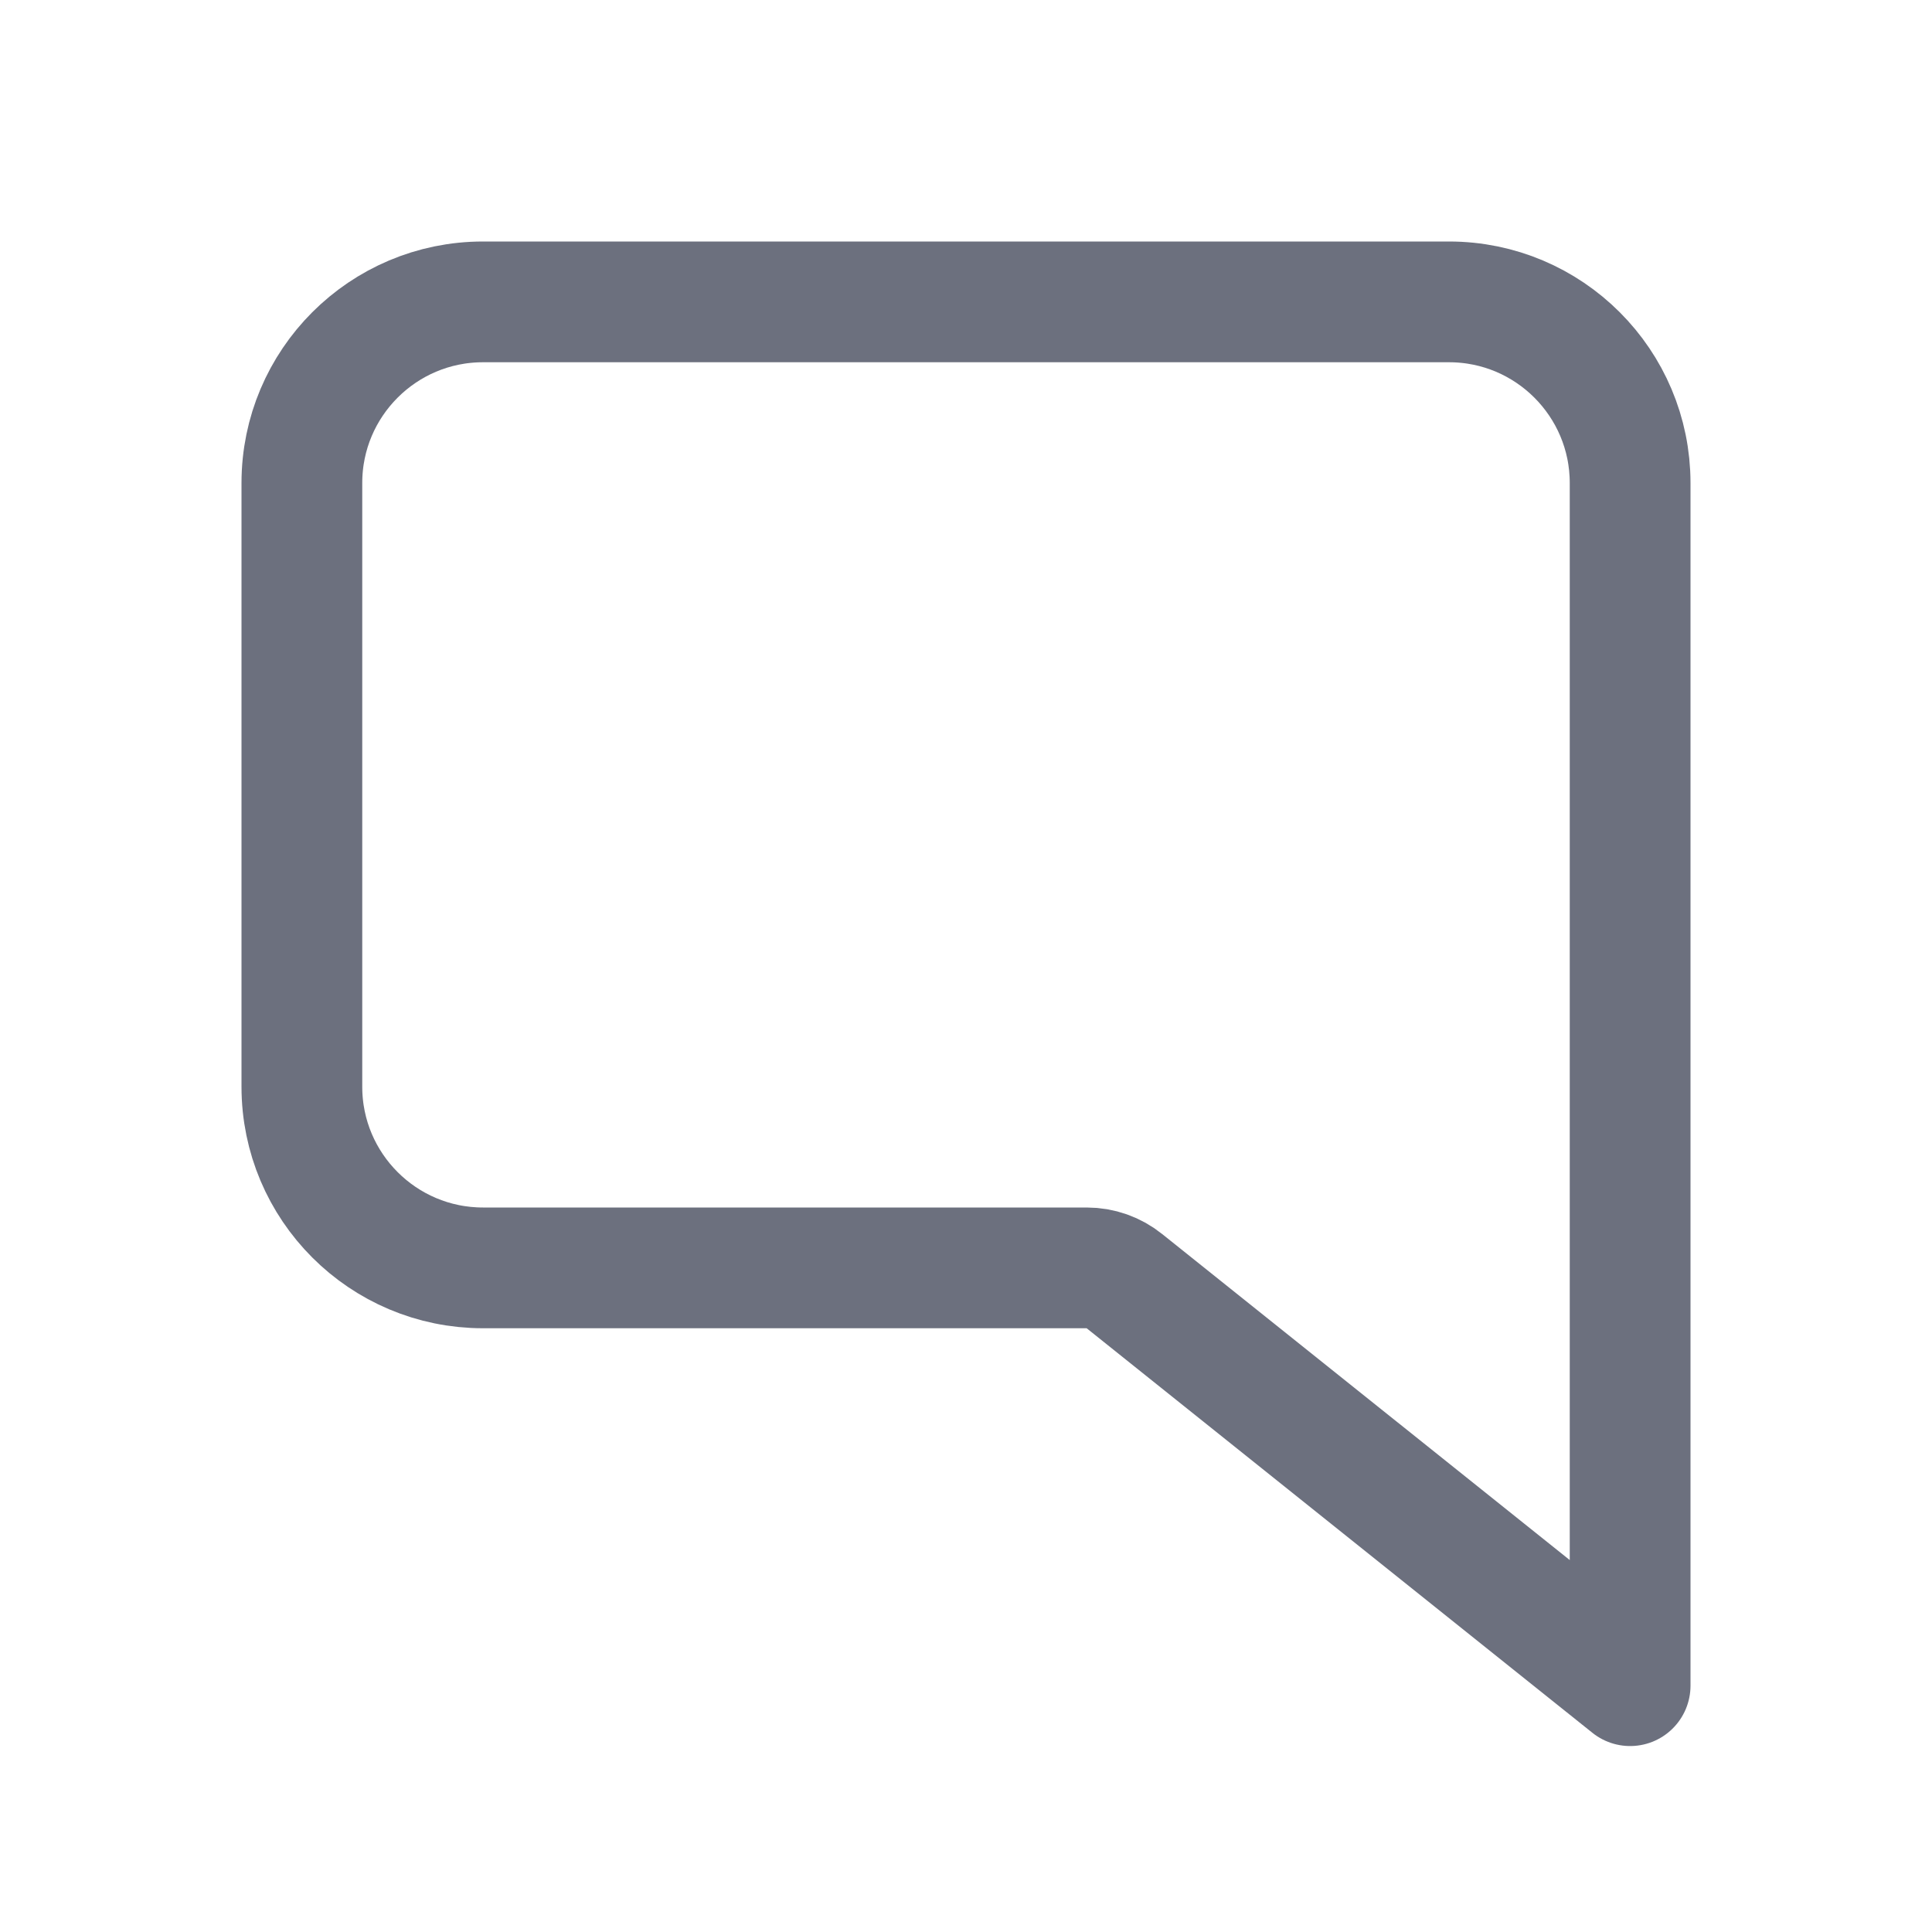
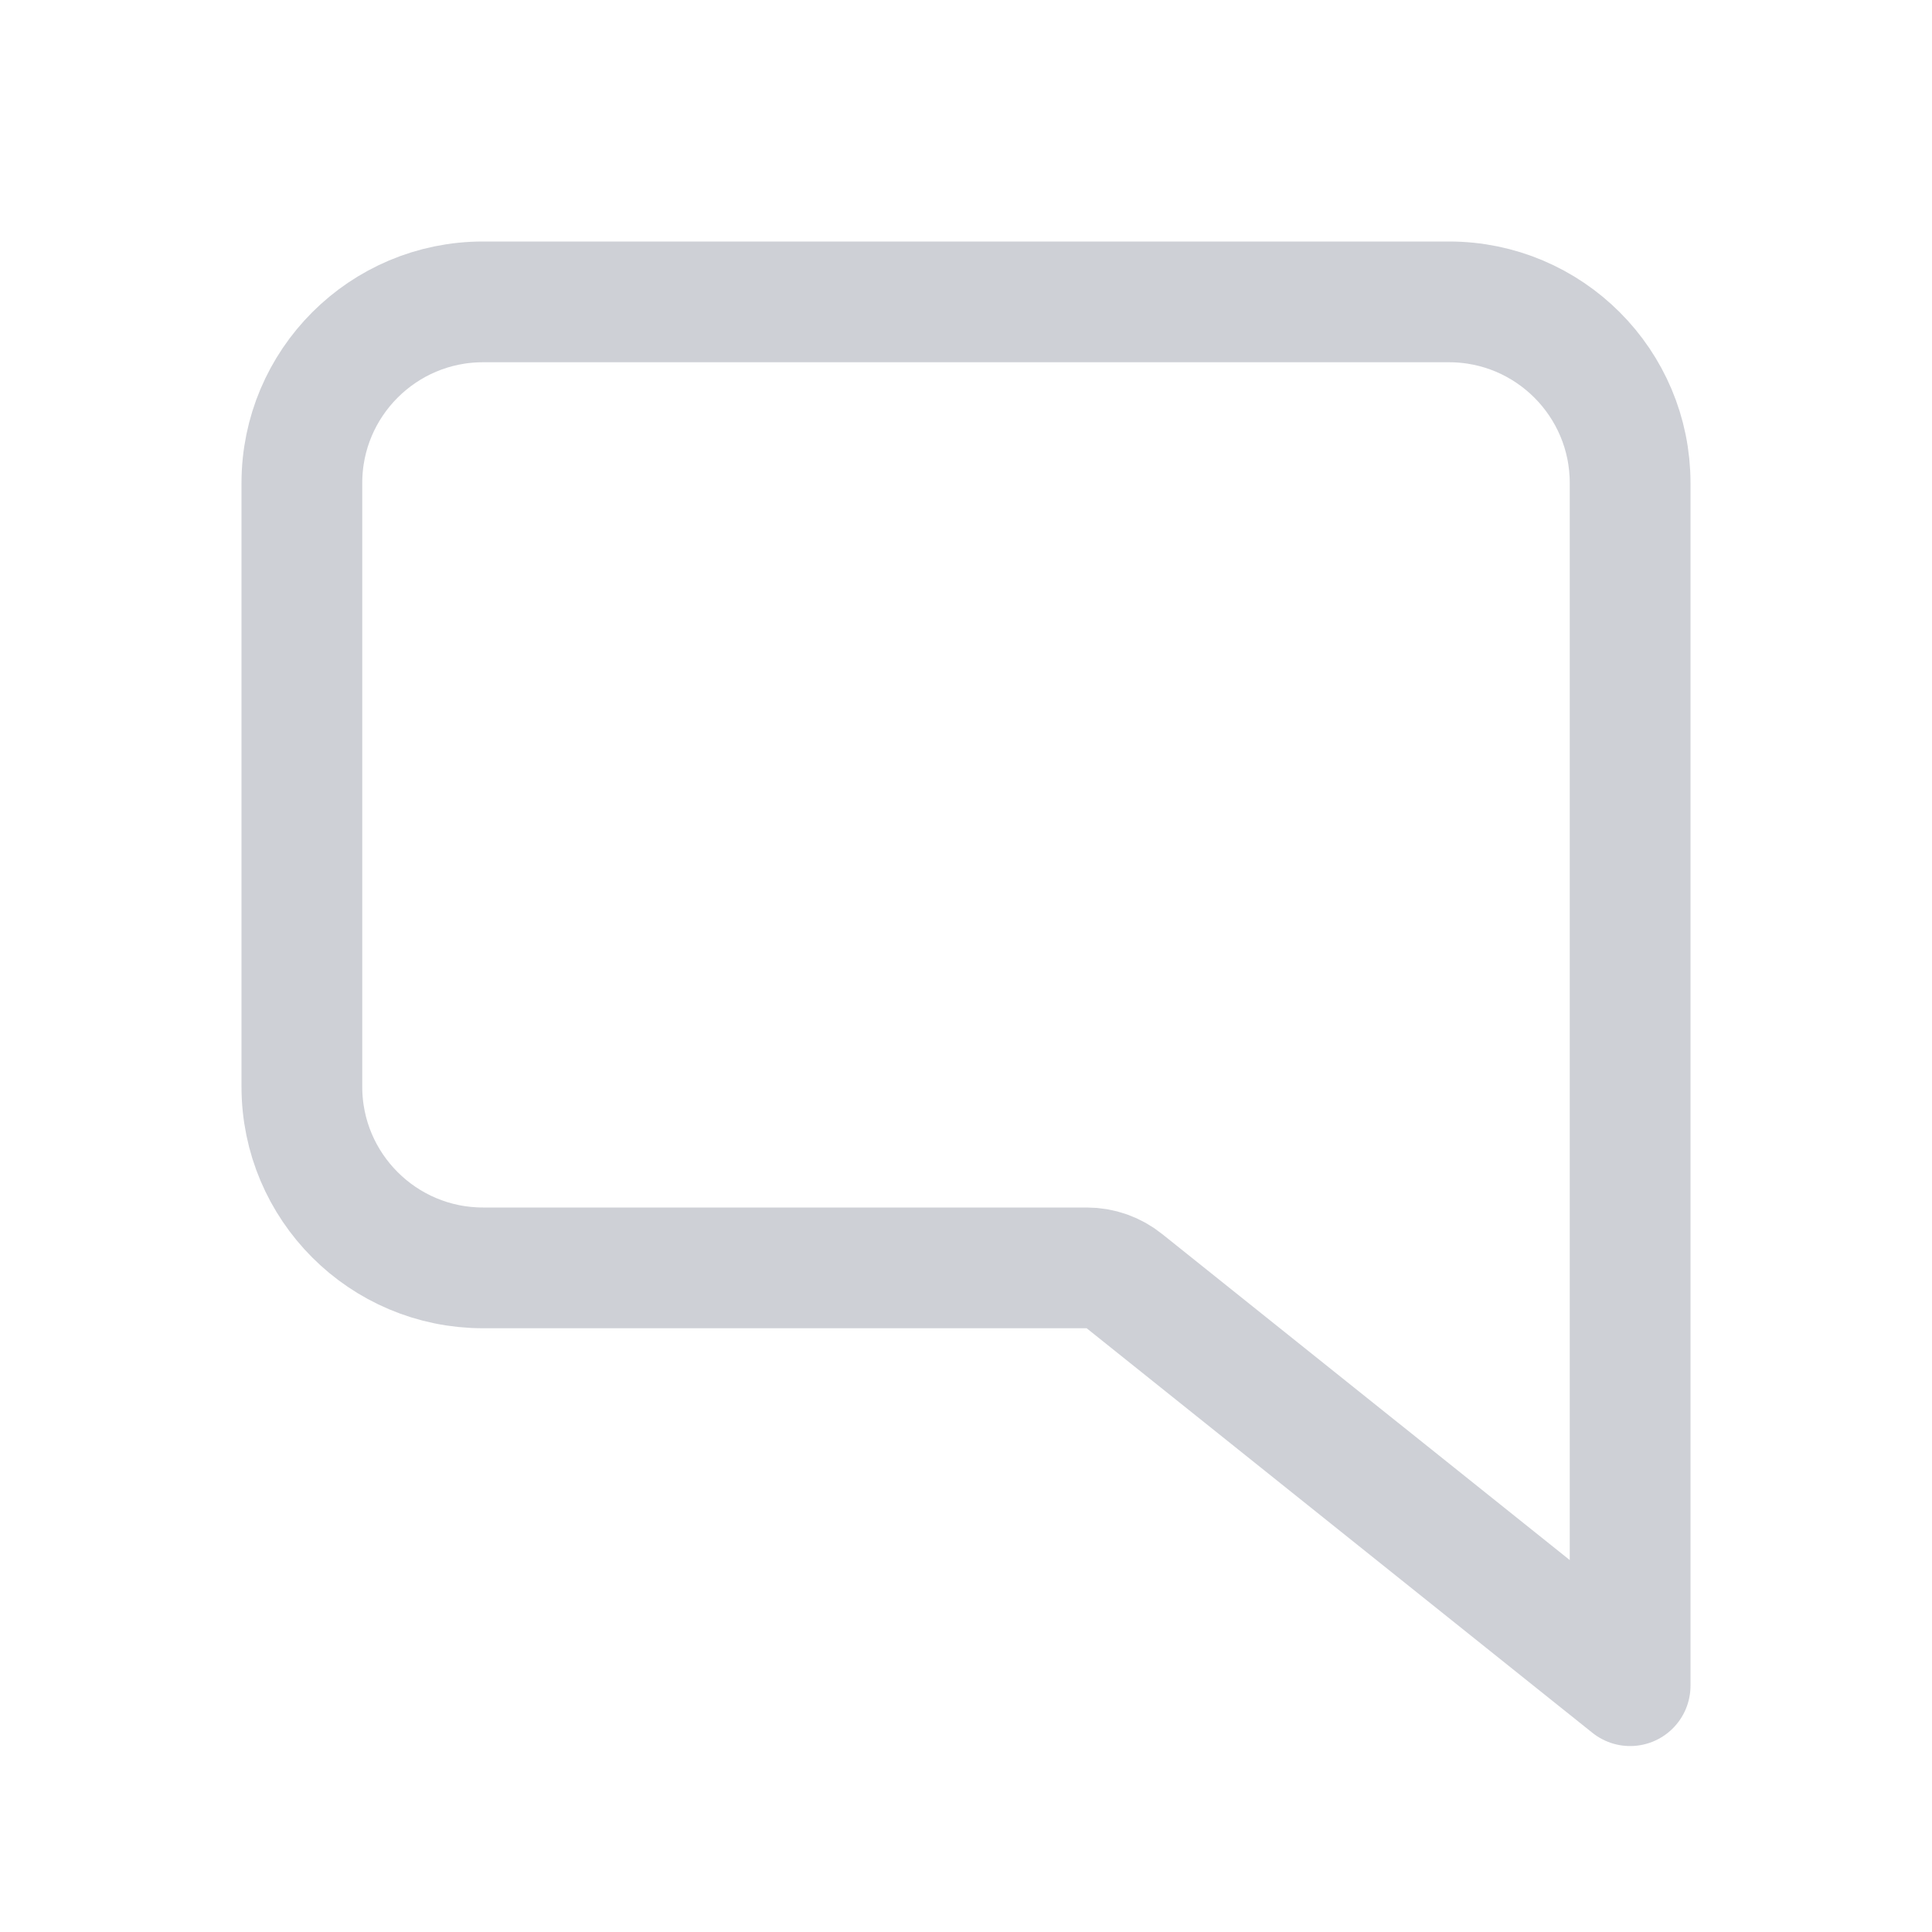
<svg xmlns="http://www.w3.org/2000/svg" width="16" height="16" viewBox="0 0 16 16" fill="none">
-   <path d="M9.312 10.61C9.224 10.539 9.114 10.5 9 10.5H4C3.172 10.5 2.5 9.828 2.5 9V4C2.5 3.172 3.172 2.5 4 2.5H12C12.828 2.5 13.5 3.172 13.5 4V13.96L9.312 10.61Z" stroke="#6C707E" stroke-linejoin="round" />
+   <path d="M9.312 10.61C9.224 10.539 9.114 10.5 9 10.5H4C3.172 10.5 2.5 9.828 2.5 9V4C2.5 3.172 3.172 2.5 4 2.5H12C12.828 2.5 13.5 3.172 13.5 4V13.96L9.312 10.61Z" stroke="#CED0D6" stroke-linejoin="round" />
</svg>
